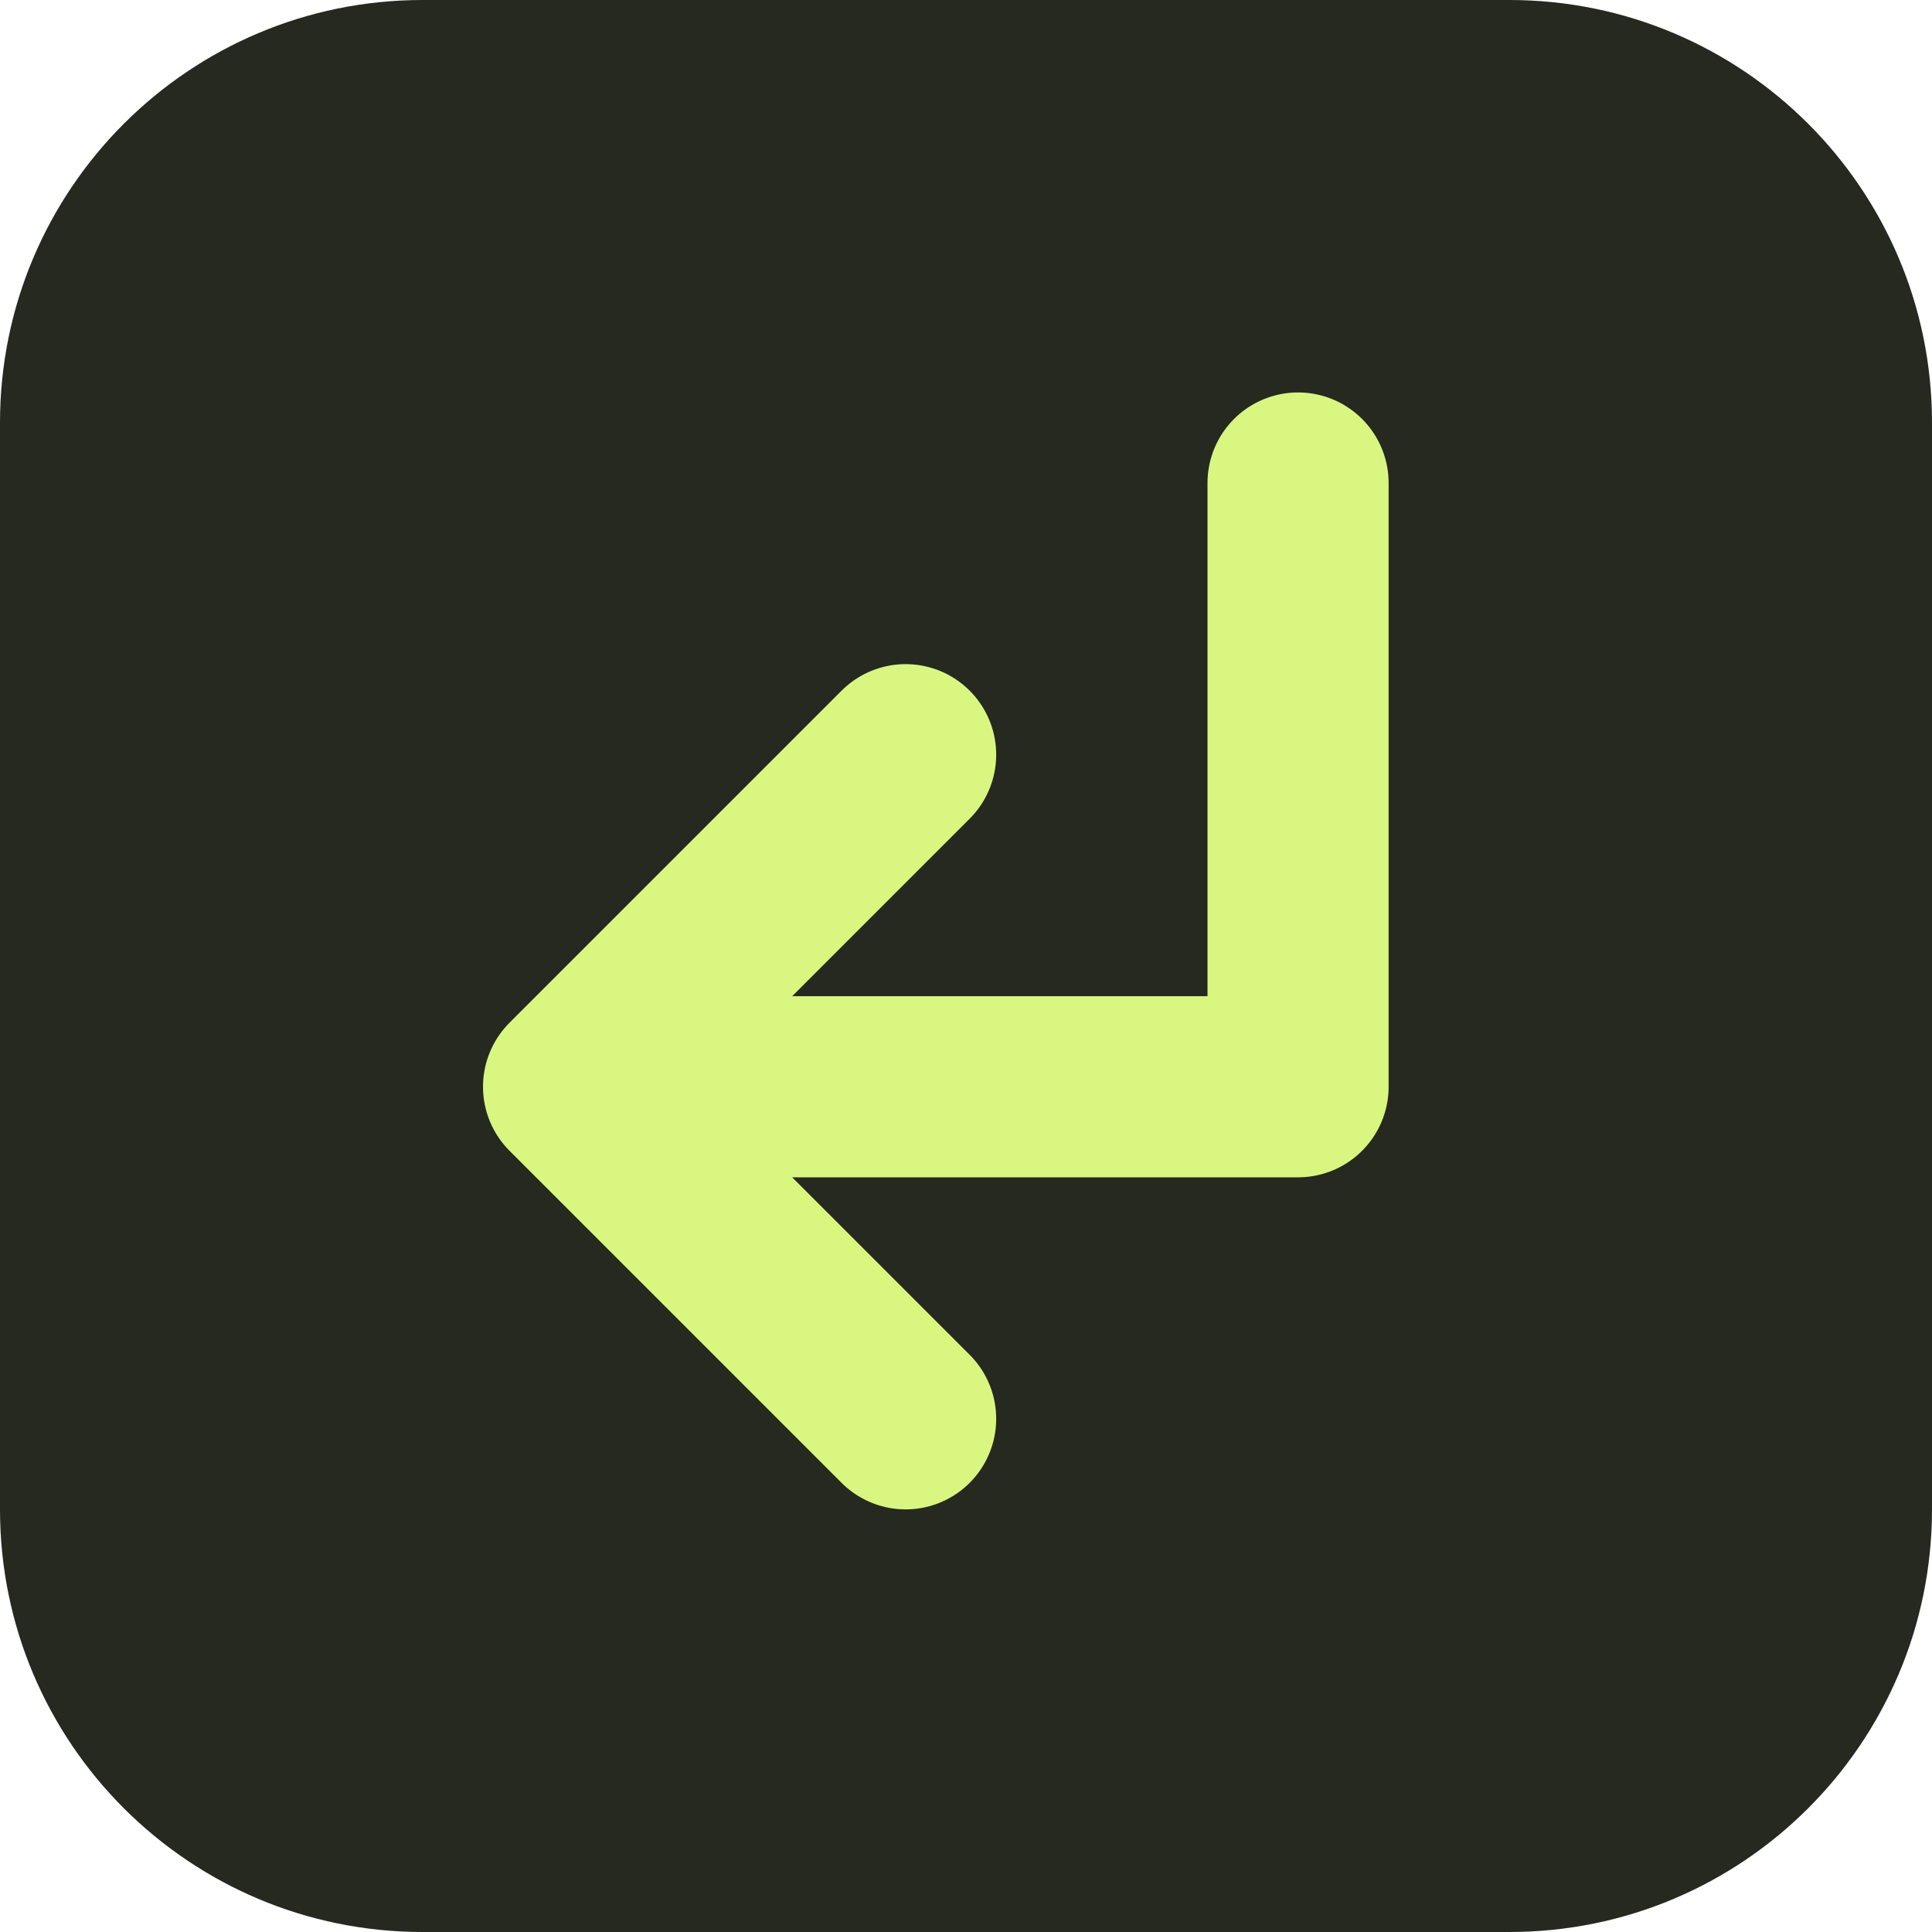
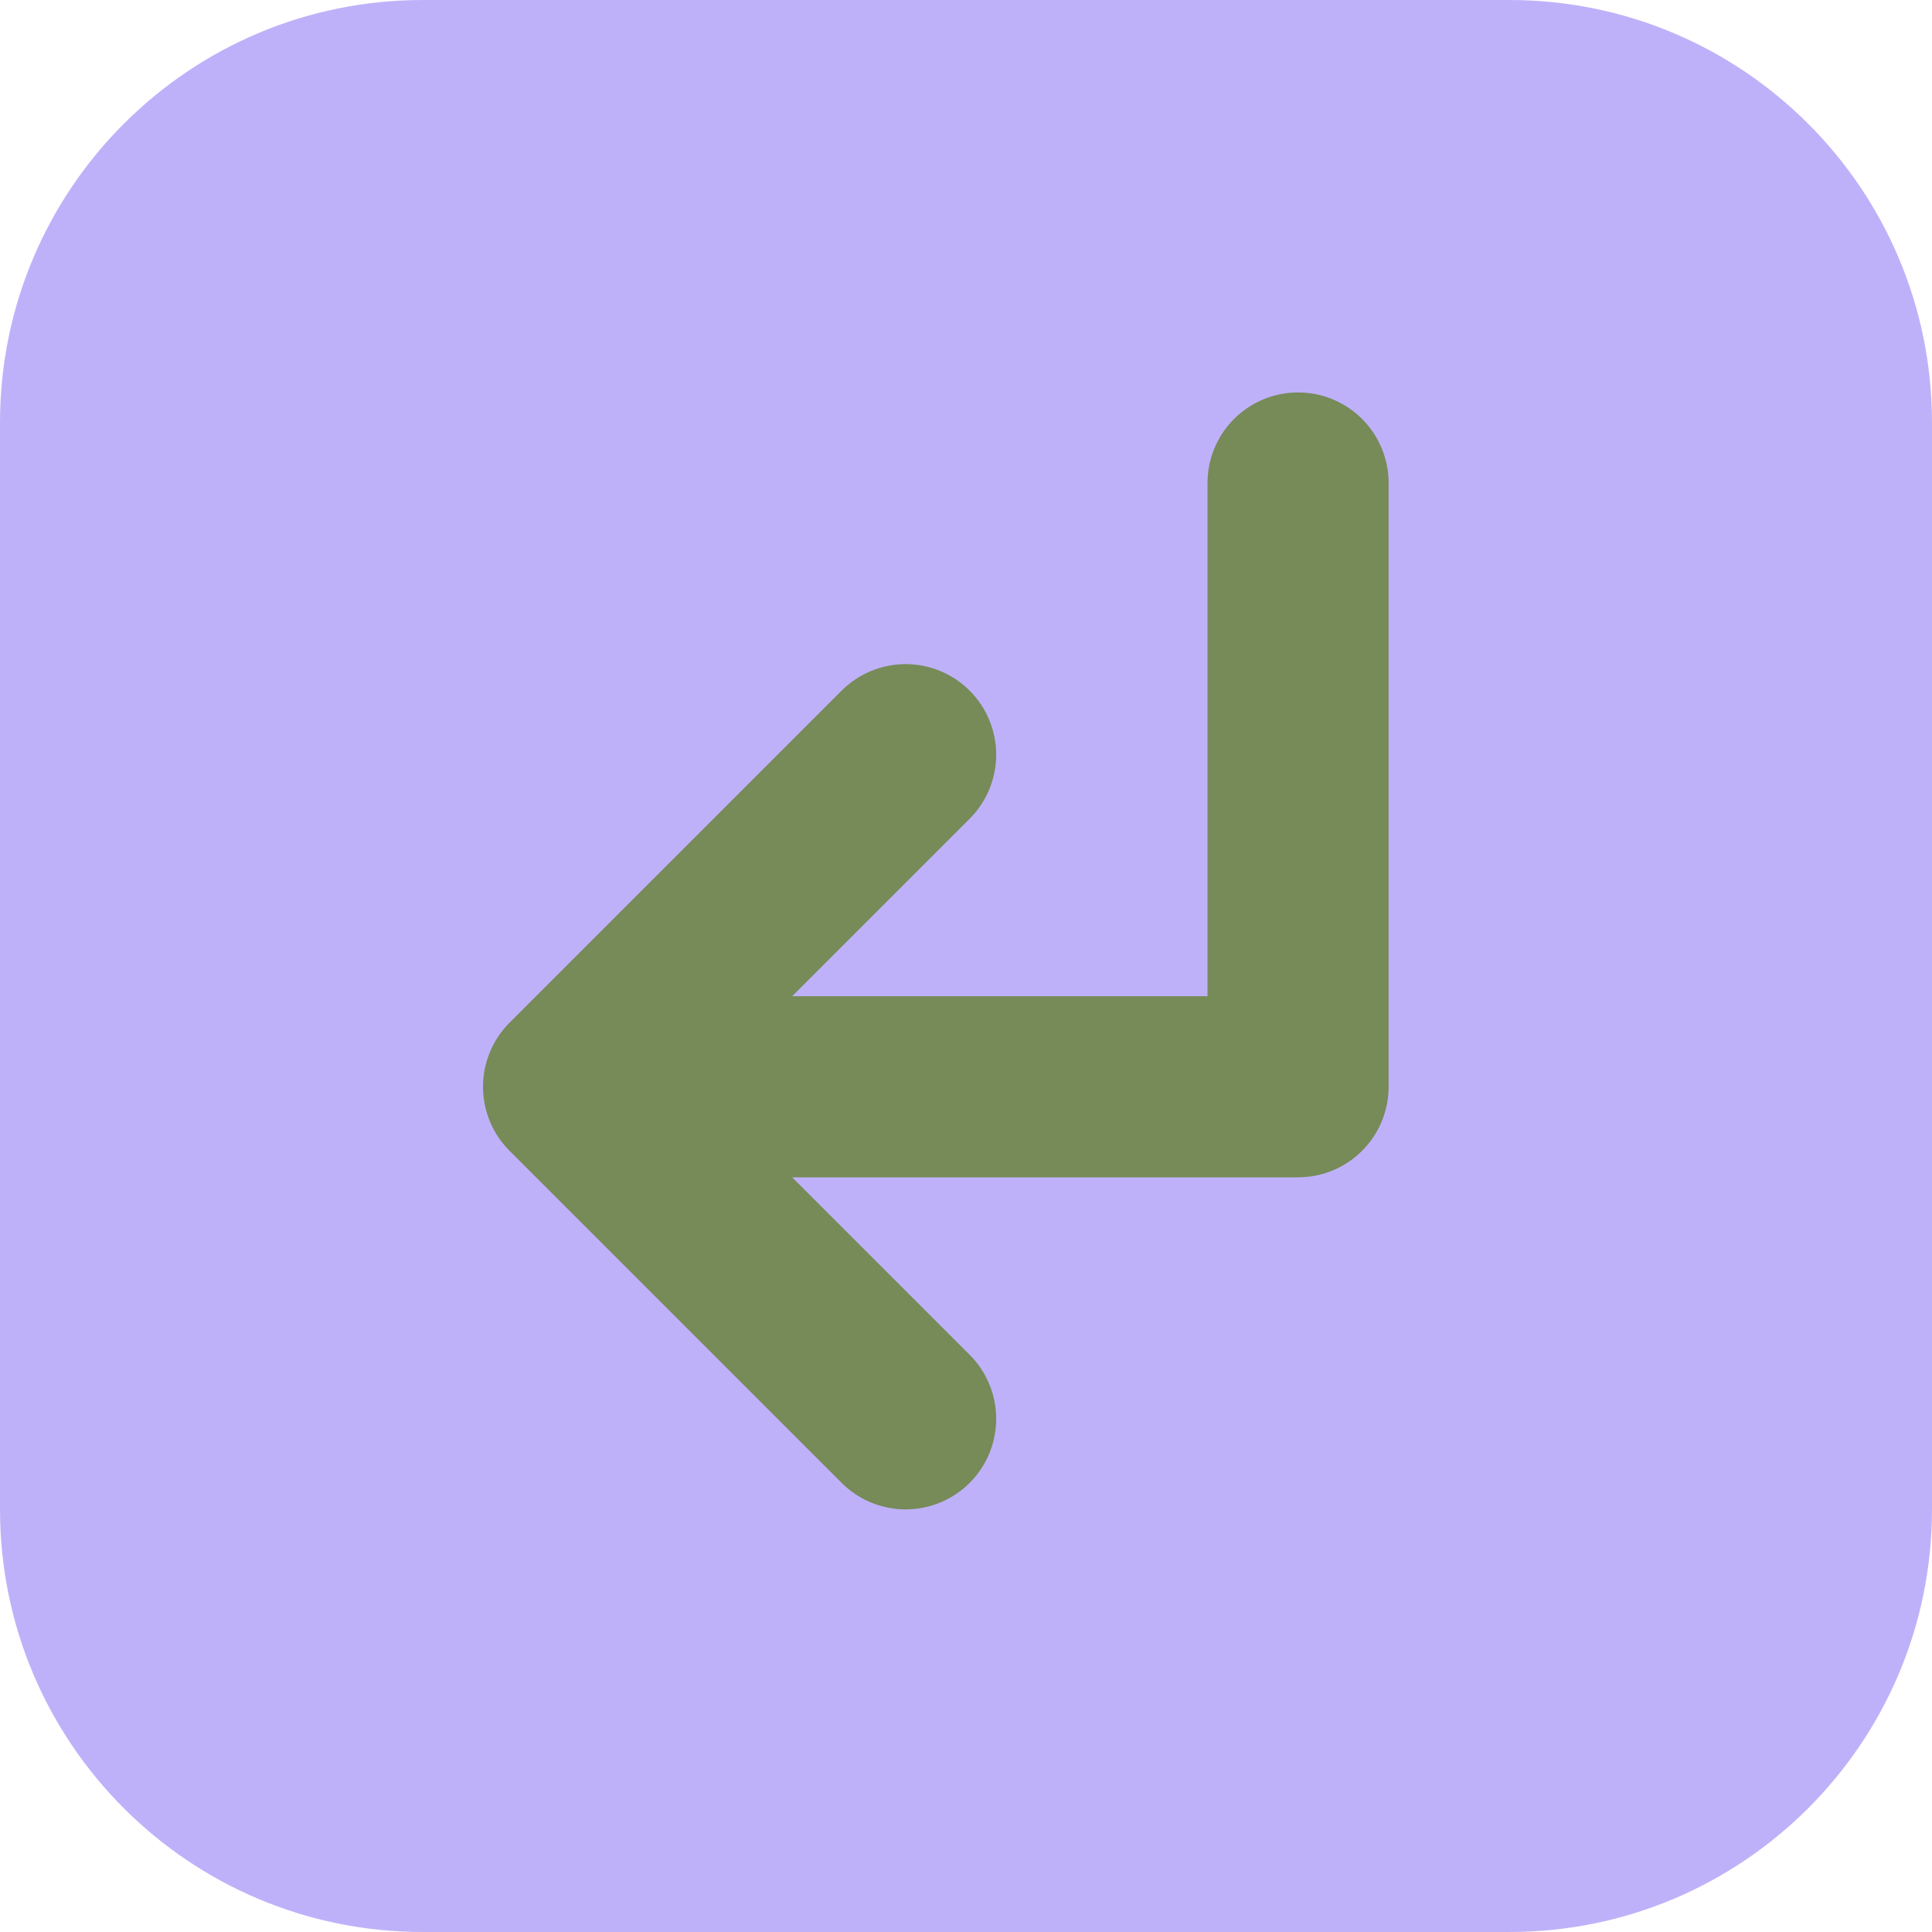
<svg xmlns="http://www.w3.org/2000/svg" viewBox="0 0 64 64">
-   <rect width="64" height="64" rx="14" fill="#252920" />
-   <path d="M43 16v20H19m11-11L19 36l11 11" fill="none" stroke="#d9f681" stroke-width="6" stroke-linecap="round" stroke-linejoin="round" />
+   <rect width="64" height="64" rx="14" fill="#BFB1F9" />
+   <path d="M43 16v20H19m11-11L19 36l11 11" fill="none" stroke="#768B58" stroke-width="6" stroke-linecap="round" stroke-linejoin="round" />
</svg>
